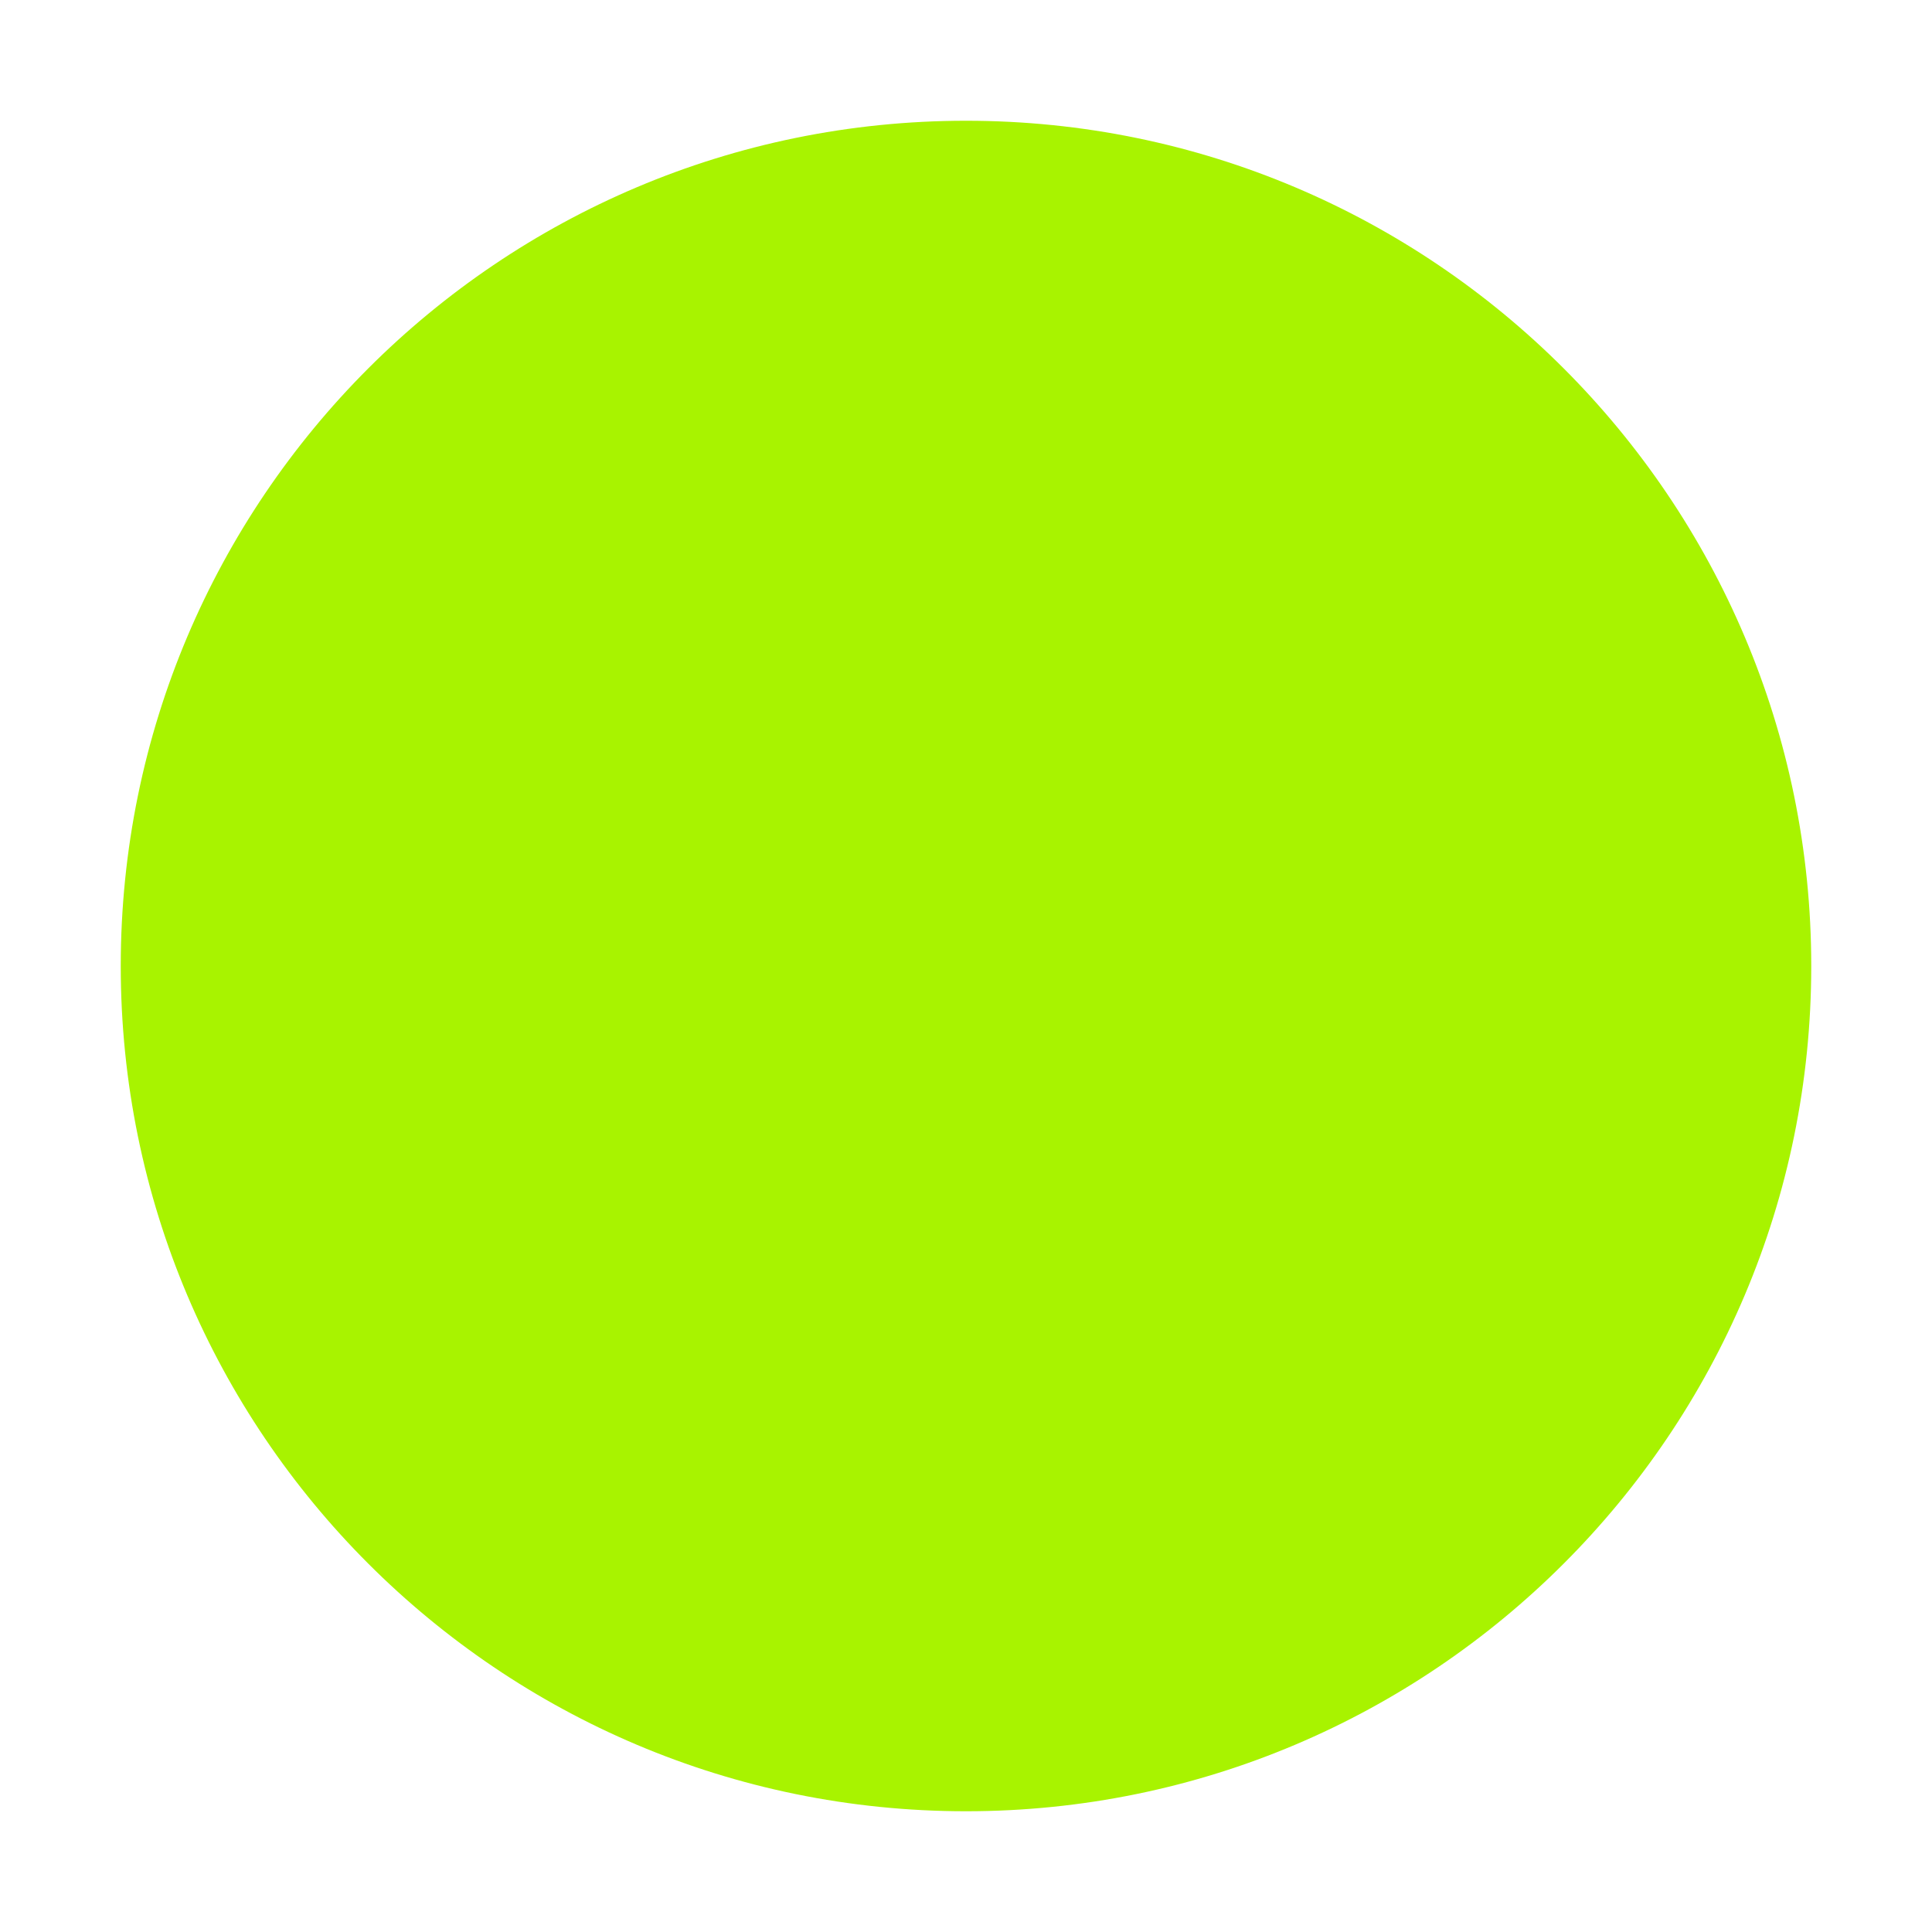
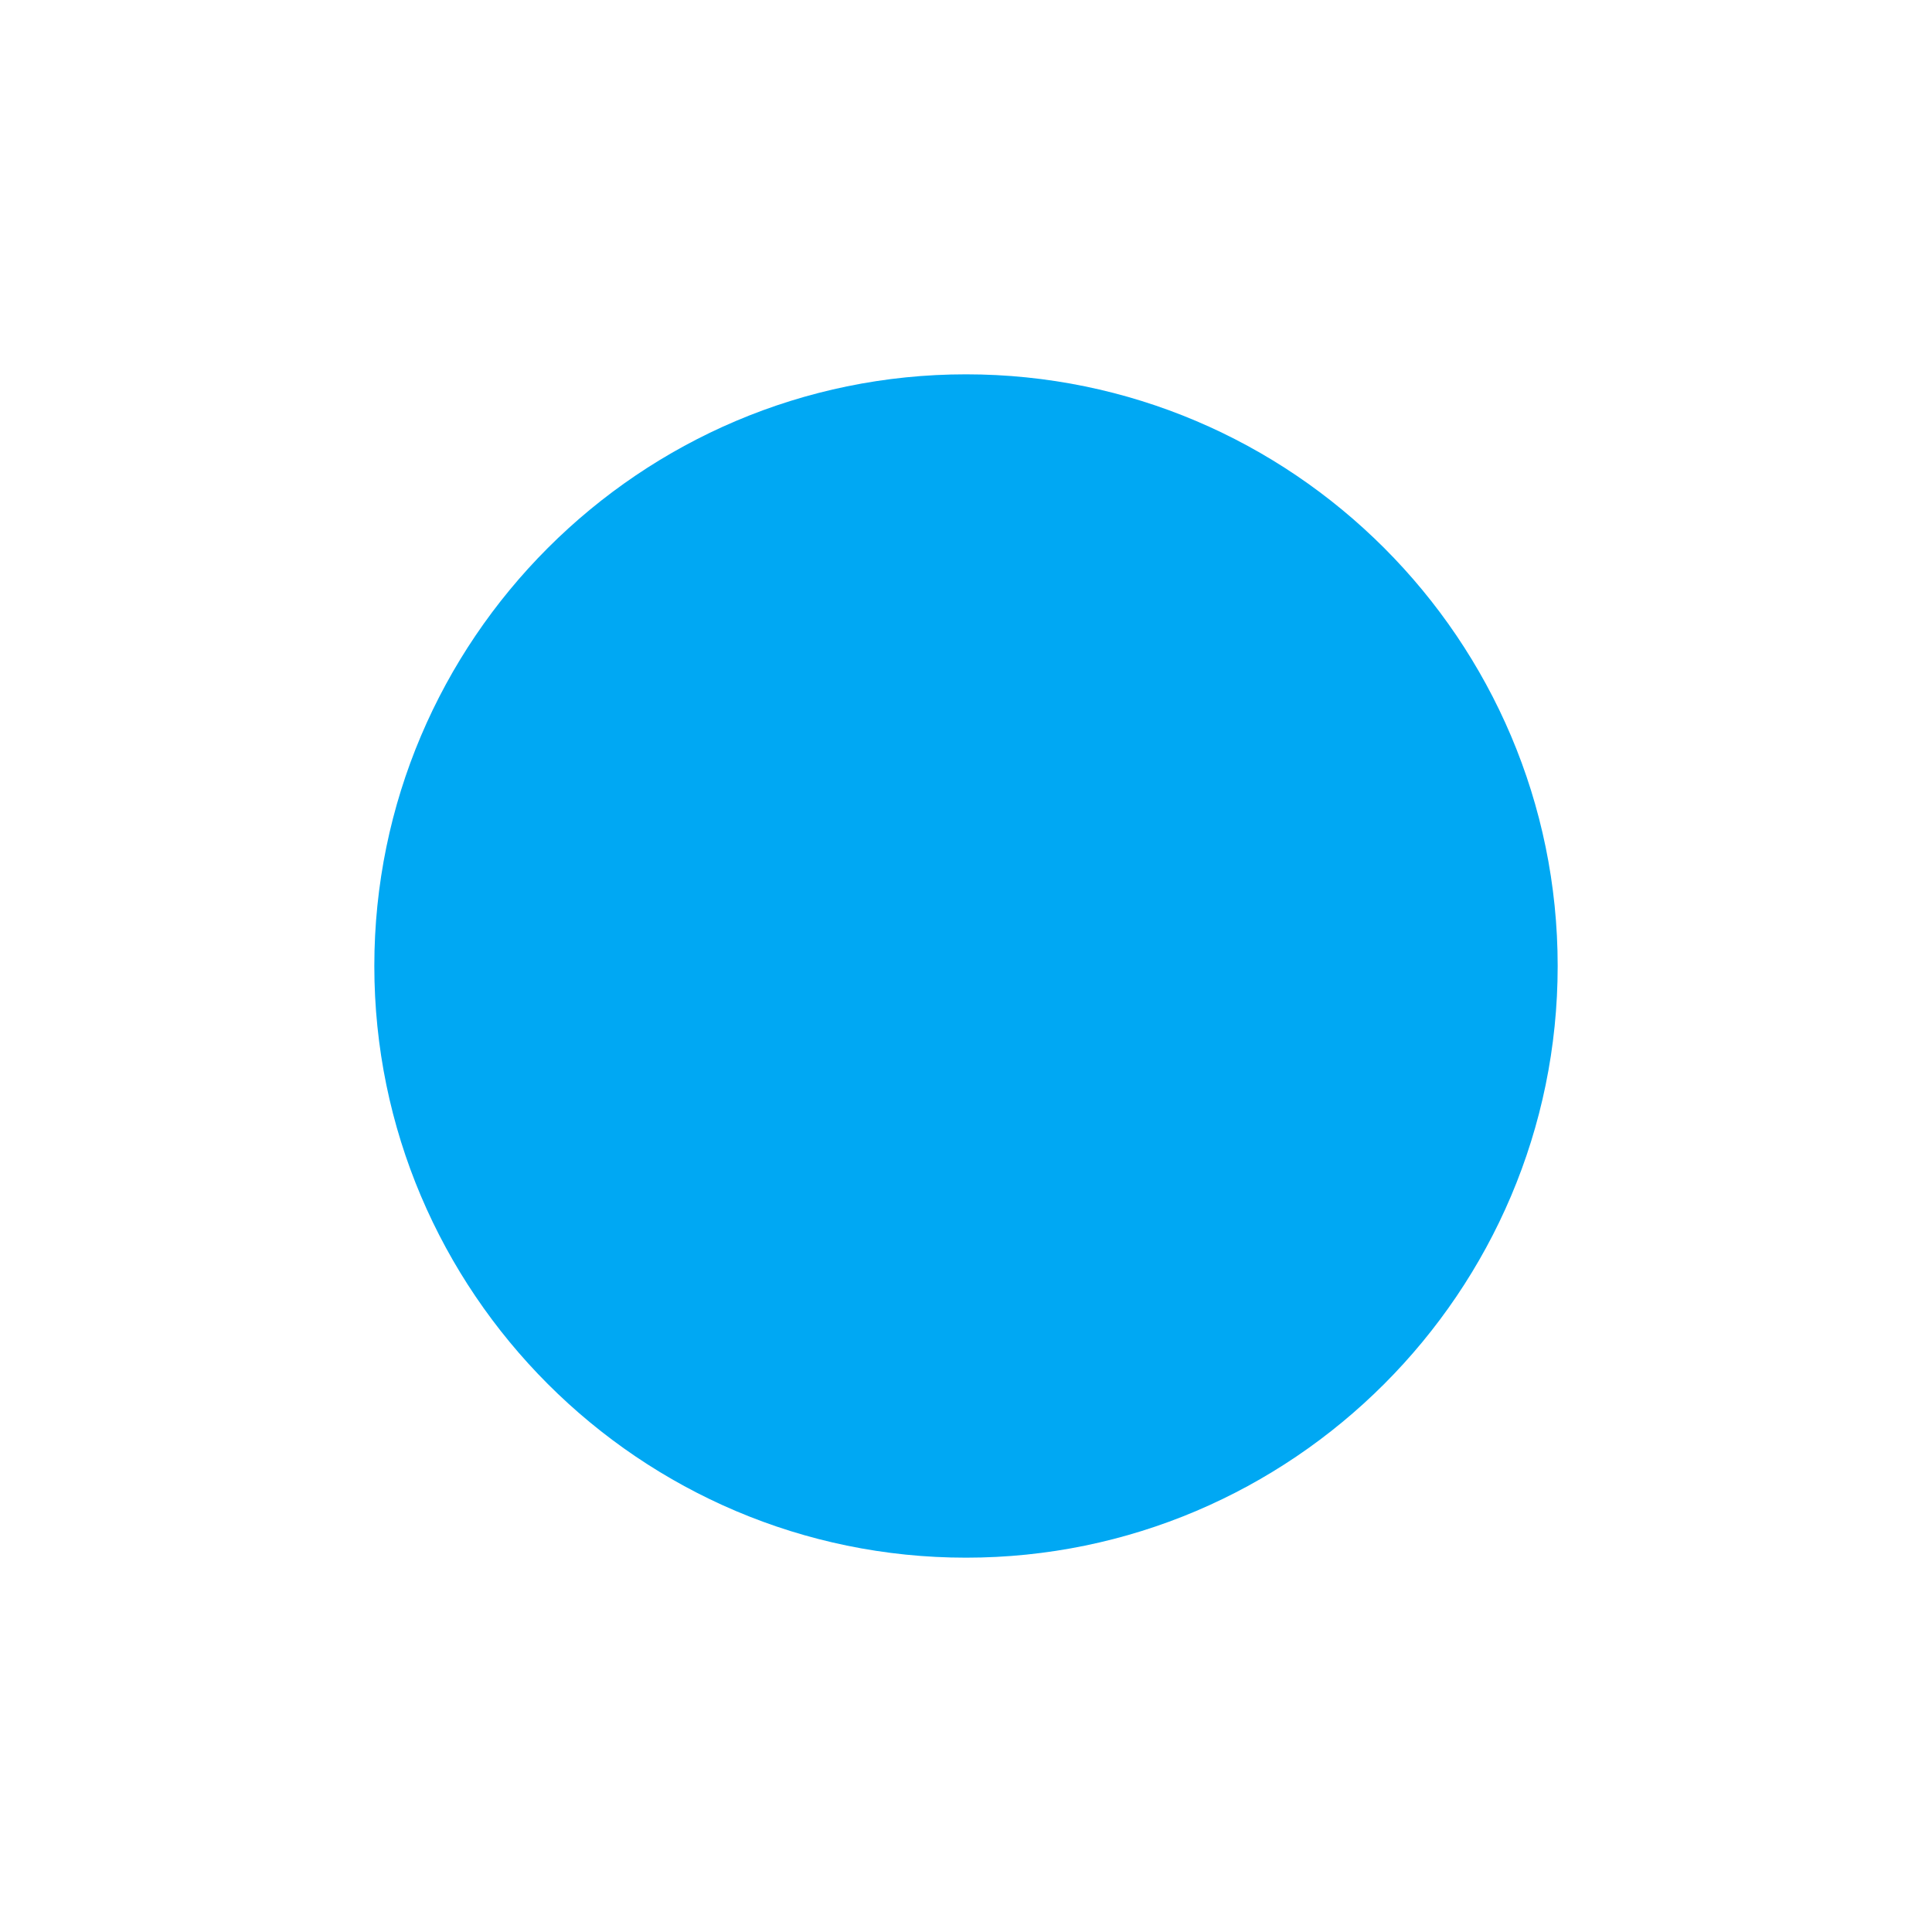
- <svg xmlns="http://www.w3.org/2000/svg" version="1.1" id="图层_1" x="0px" y="0px" width="32px" height="32px" viewBox="0 0 32 32" enable-background="new 0 0 32 32" xml:space="preserve">
-   <path fill="#A8F300" d="M2,16c0,7.732,6.268,14,14,14c7.73,0,14-6.268,14-14c0-7.731-6.27-14-14-14C8.268,2,2,8.269,2,16z" />
+ <svg xmlns="http://www.w3.org/2000/svg" version="1.1" id="图层_1" x="0px" y="0px" viewBox="0 0 32 32" style="enable-background:new 0 0 32 32;" xml:space="preserve">
+   <style type="text/css">
+ 	.st0{fill:#00A8F3;}
+ </style>
+   <path class="st0" d="M6.2,16c0,5.4,4.4,9.8,9.8,9.8c5.4,0,9.8-4.4,9.8-9.8c0-5.4-4.4-9.8-9.8-9.8C10.6,6.2,6.2,10.6,6.2,16z" />
</svg>
